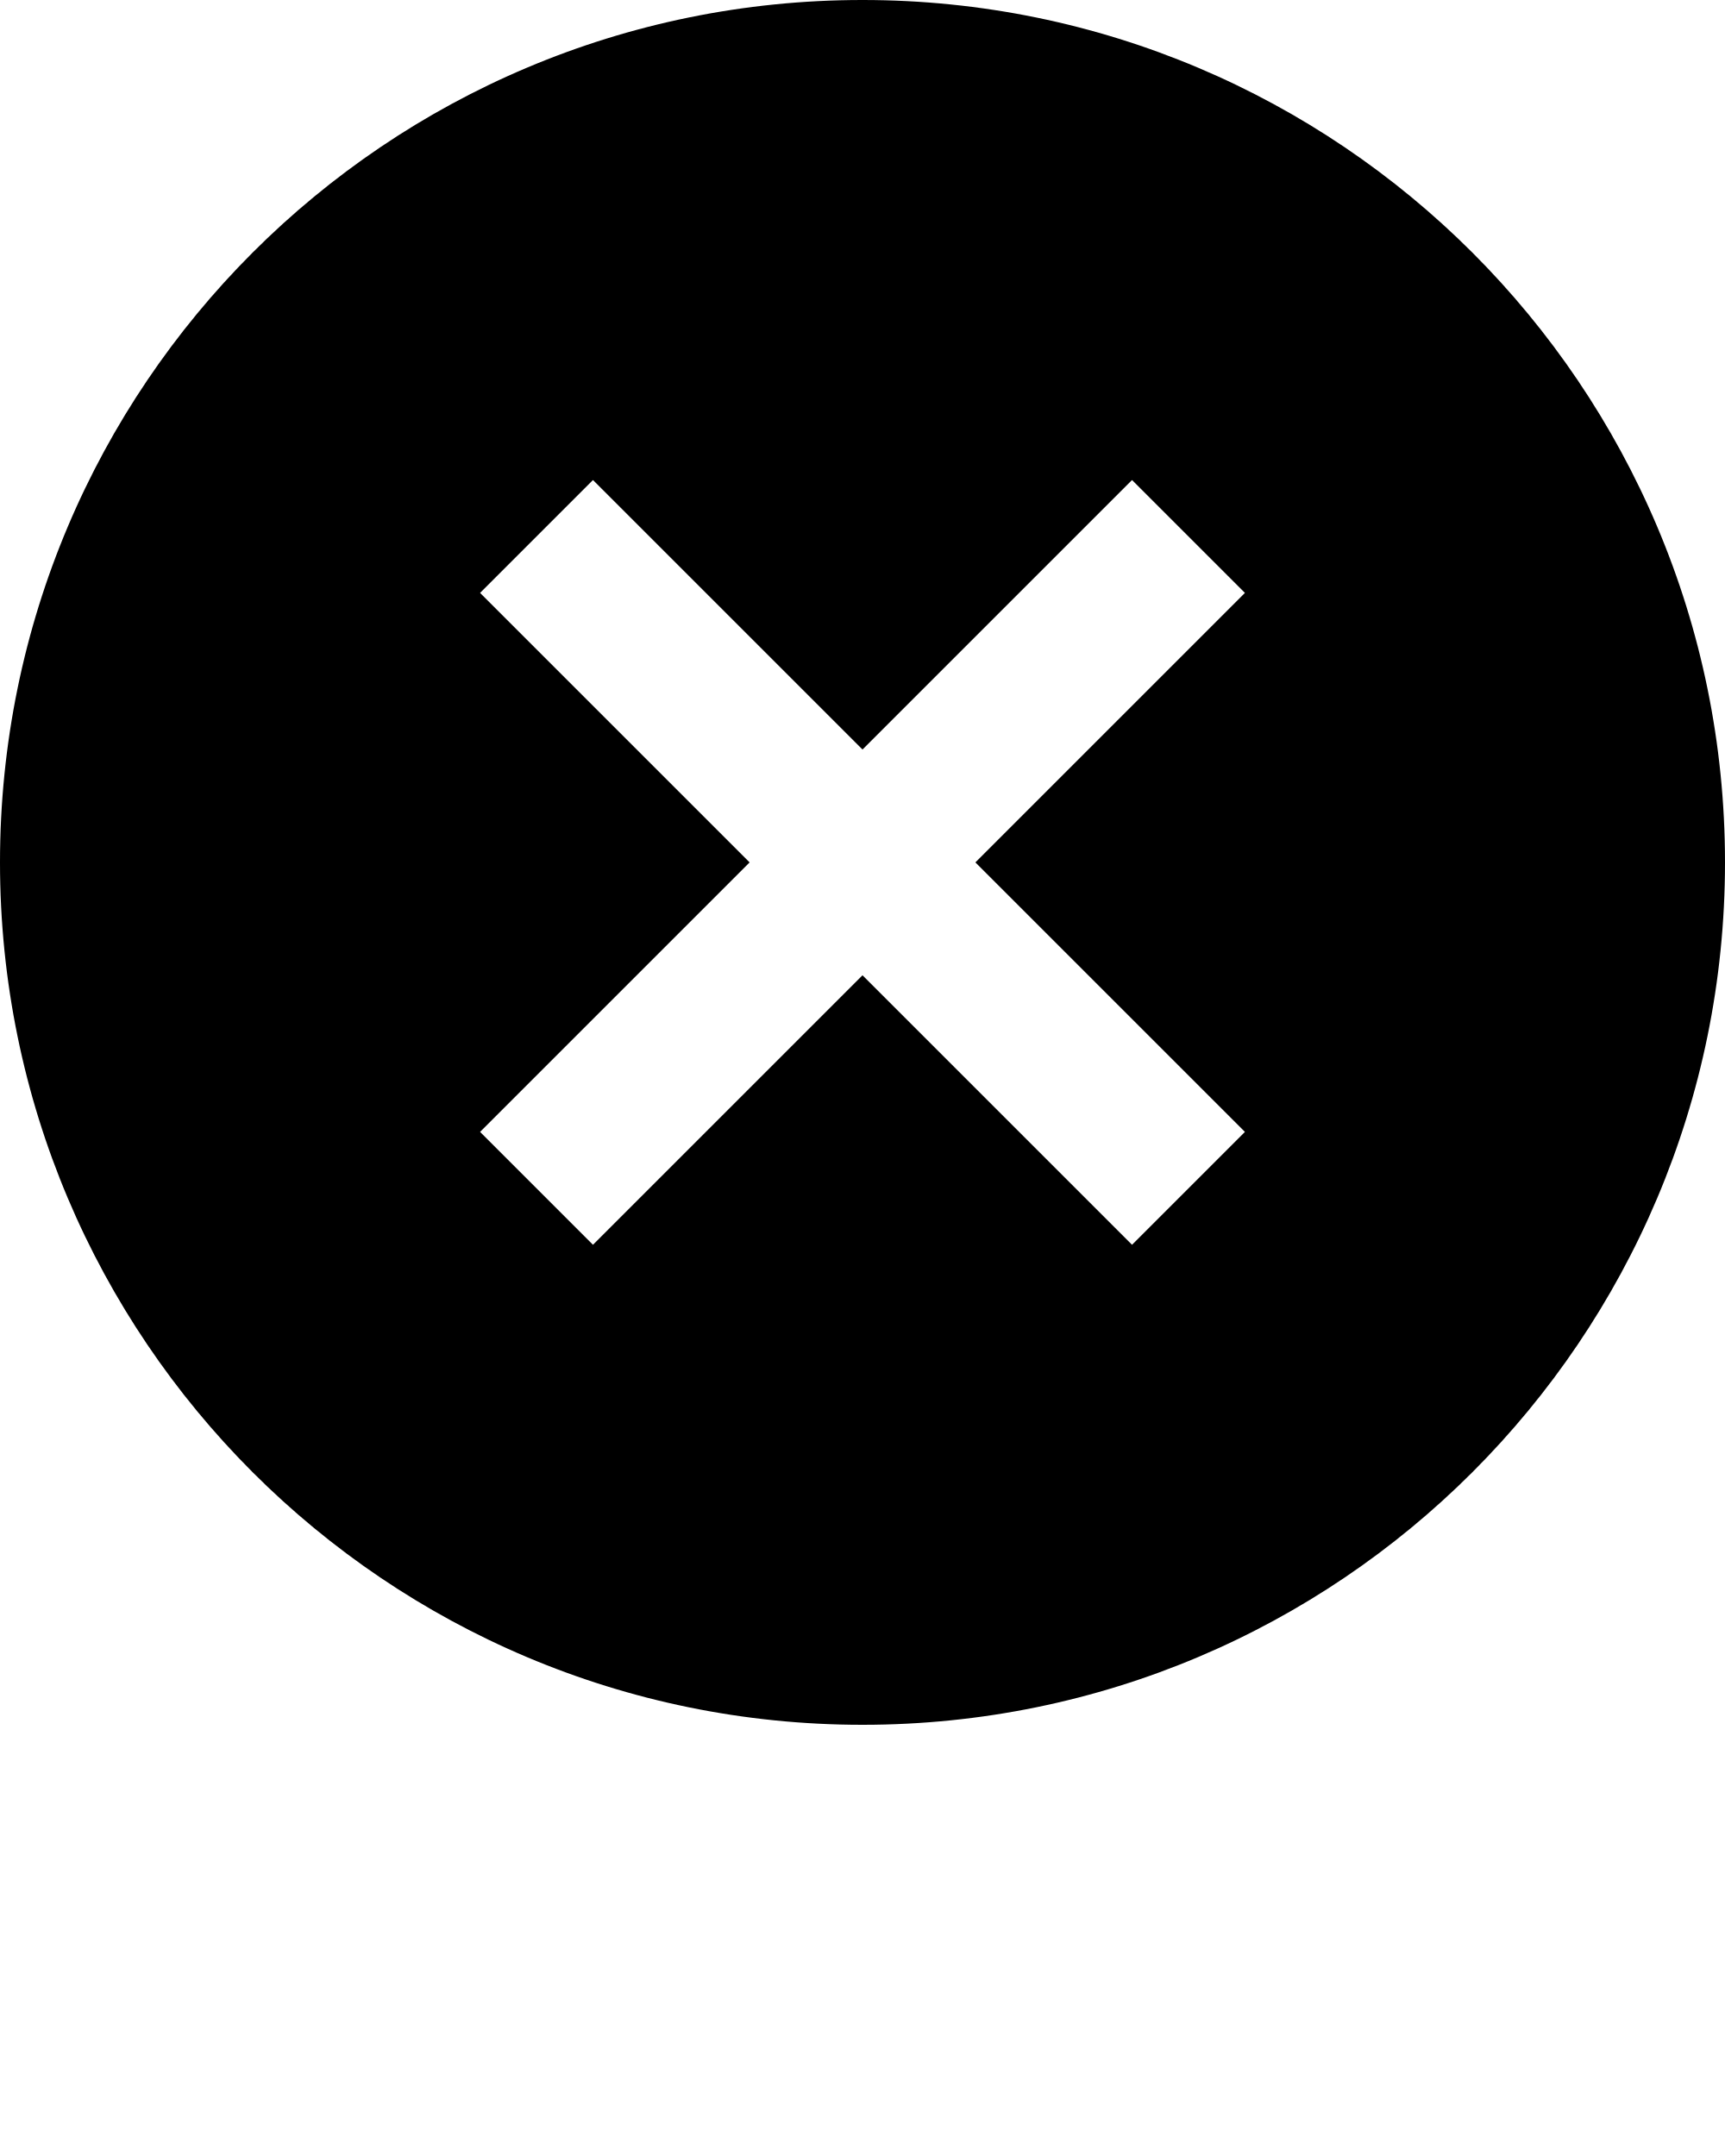
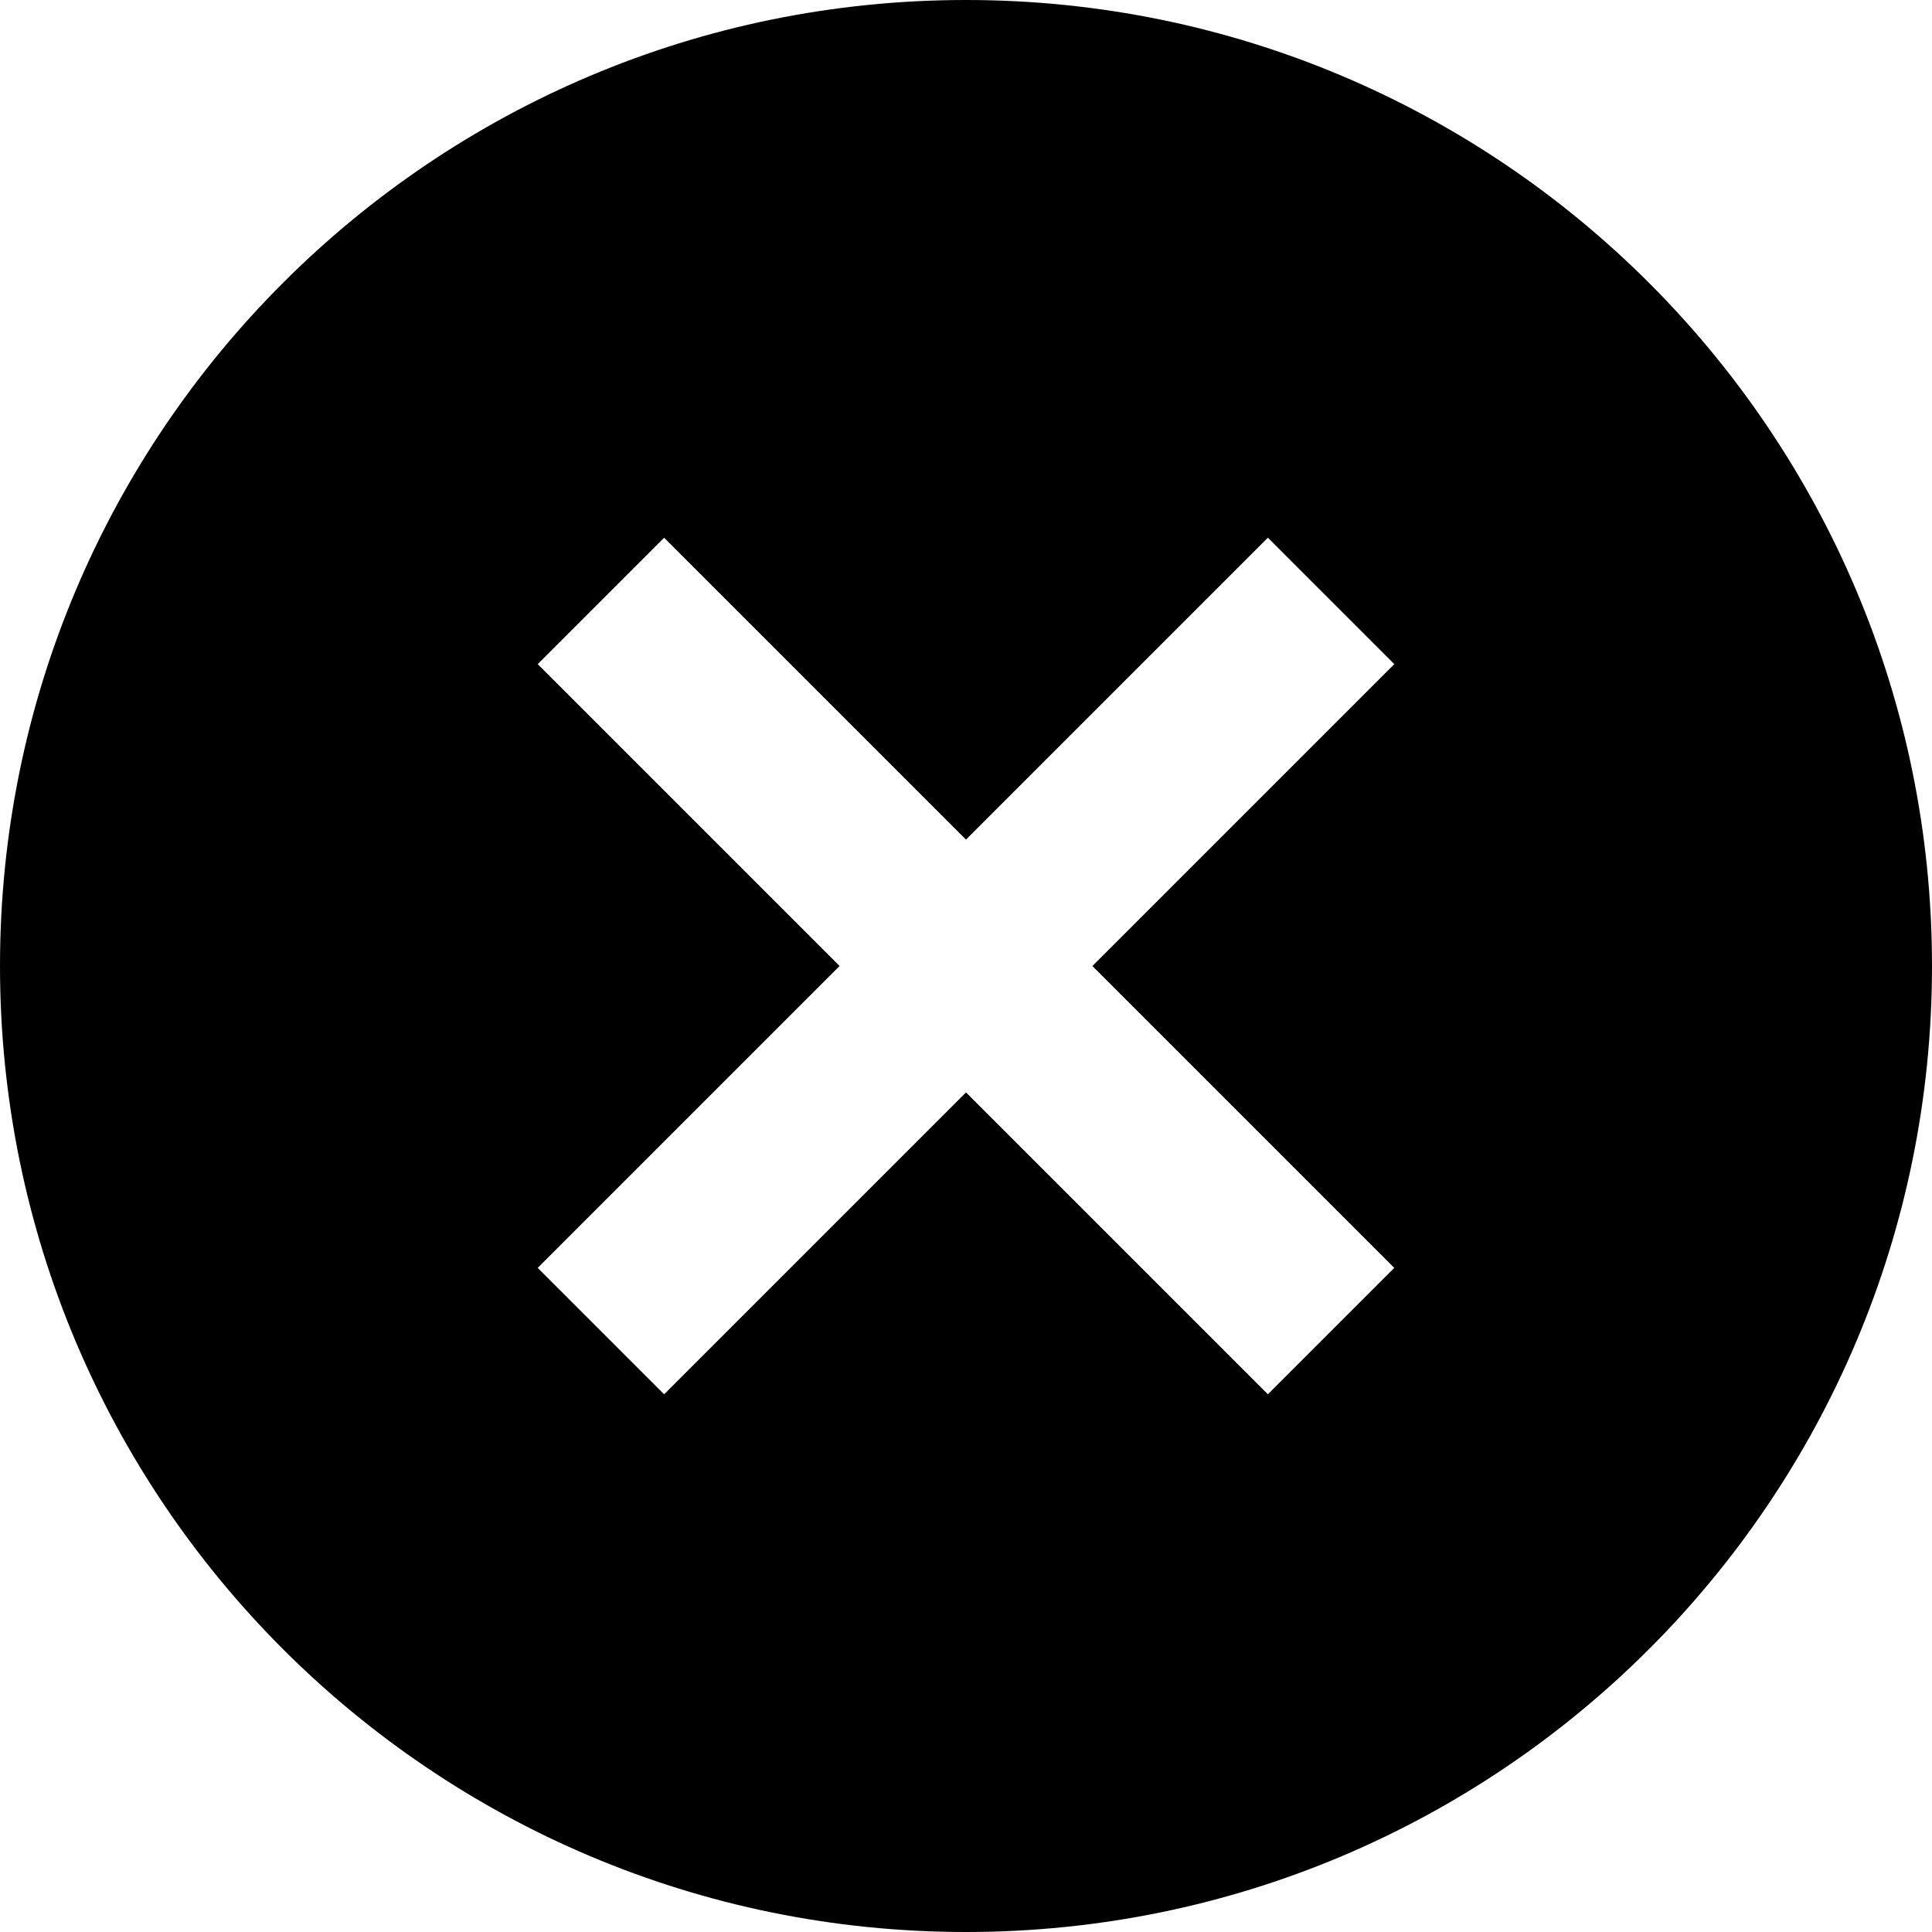
- <svg xmlns="http://www.w3.org/2000/svg" version="1.1" data-icon="circle-x" viewBox="0 0 32 40" x="0px" y="0px">
+ <svg xmlns="http://www.w3.org/2000/svg" version="1.1" data-icon="circle-x" viewBox="0 0 32 32" x="0px" y="0px">
  <path d="M16 0c-8.837 0-16 7.163-16 16s7.163 16 16 16 16-7.163 16-16-7.163-16-16-16zm-5 8.906l5 5 5-5 2.094 2.094-5 5 5 5-2.094 2.094-5-5-5 5-2.094-2.094 5-5-5-5 2.094-2.094z" />
</svg>
